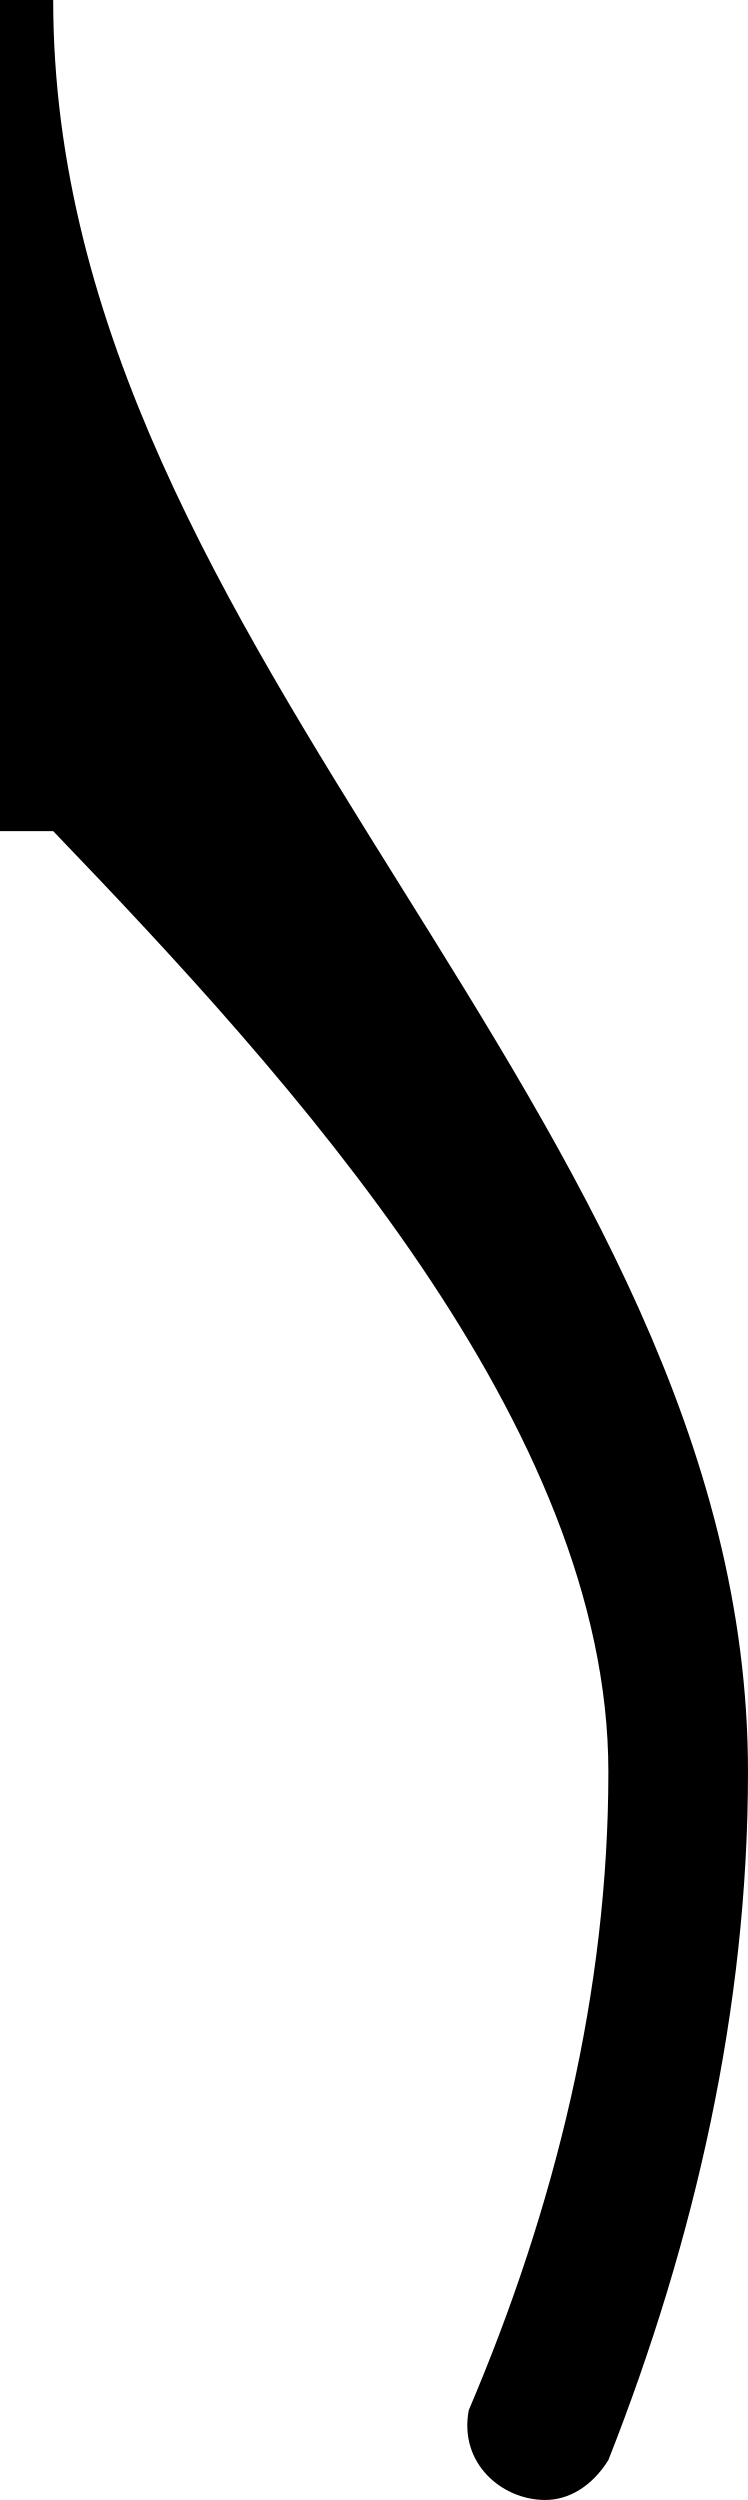
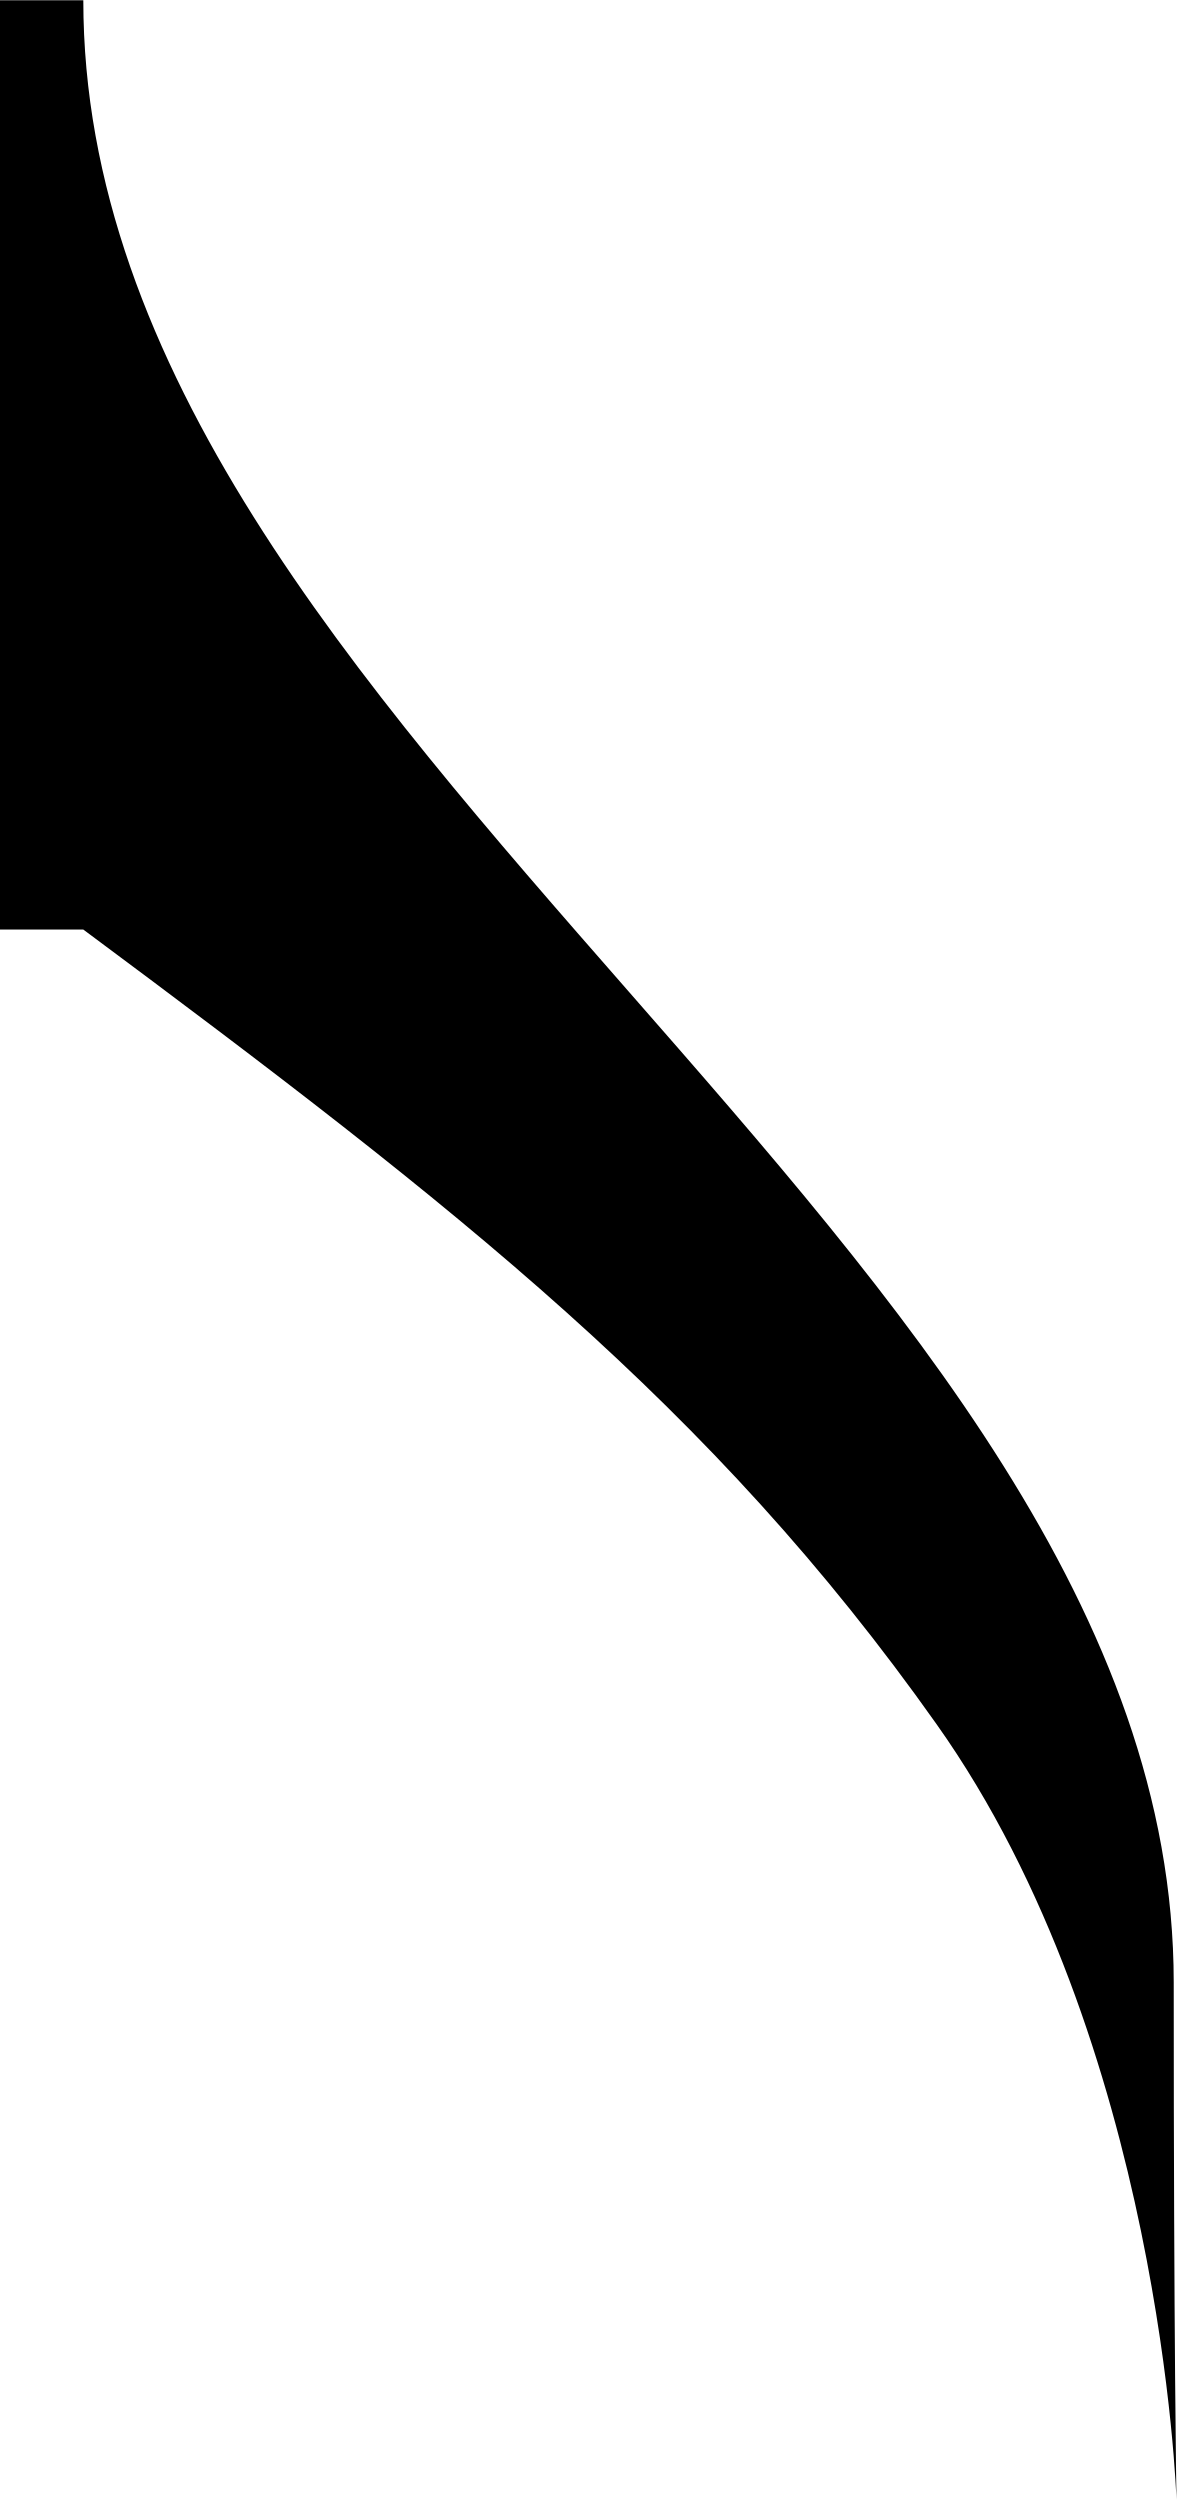
- <svg xmlns="http://www.w3.org/2000/svg" version="1.2" width="5.604" height="18.73" viewBox="0 0 0.9 3.008" id="svg2">
+ <svg xmlns="http://www.w3.org/2000/svg" version="1.2" width="8" height="17" viewBox="0 0 1.285 2.73" id="svg2">
  <defs id="defs130" />
-   <text font-size="2.2" id="text4" style="font-size:2.2px;text-anchor:start;fill:currentColor;font-family:Century Schoolbook L" x="-37.198" y="-2.09">
+   <text font-size="2.2" id="text4" style="font-size:2.24px;text-anchor:start;fill:currentColor;font-family:Century Schoolbook L" x="-37.883" y="-5.192" transform="scale(1.005311,-0.9947166)">
    <tspan id="tspan6" />
  </text>
-   <path d="M 0.064,-1.8933698e-7 C 0.064,0.792 0.9,1.34 0.9,2.132 c 0,0.284 -0.064,0.564 -0.168,0.828 -0.02,0.032 -0.048,0.048 -0.076,0.048 -0.052,0 -0.104,-0.044 -0.092,-0.108 0.104,-0.244 0.168,-0.504 0.168,-0.768 0,-0.416 -0.38,-0.832 -0.668,-1.132 H 0 V -1.8933698e-7 h 0.064 z" id="path72" style="fill:currentColor" />
+   <path d="m 0.091,-1.75e-7 c 0,0.804 1.191,1.361 1.191,2.165 0,0.394 0.003,0.565 0.003,0.565 0,0 -0.016,-0.5 -0.262,-0.847 C 0.777,1.535 0.501,1.32 0.091,1.015 L 0,1.015 0,-1.75e-7 z" id="path72" style="fill:currentColor" />
</svg>
